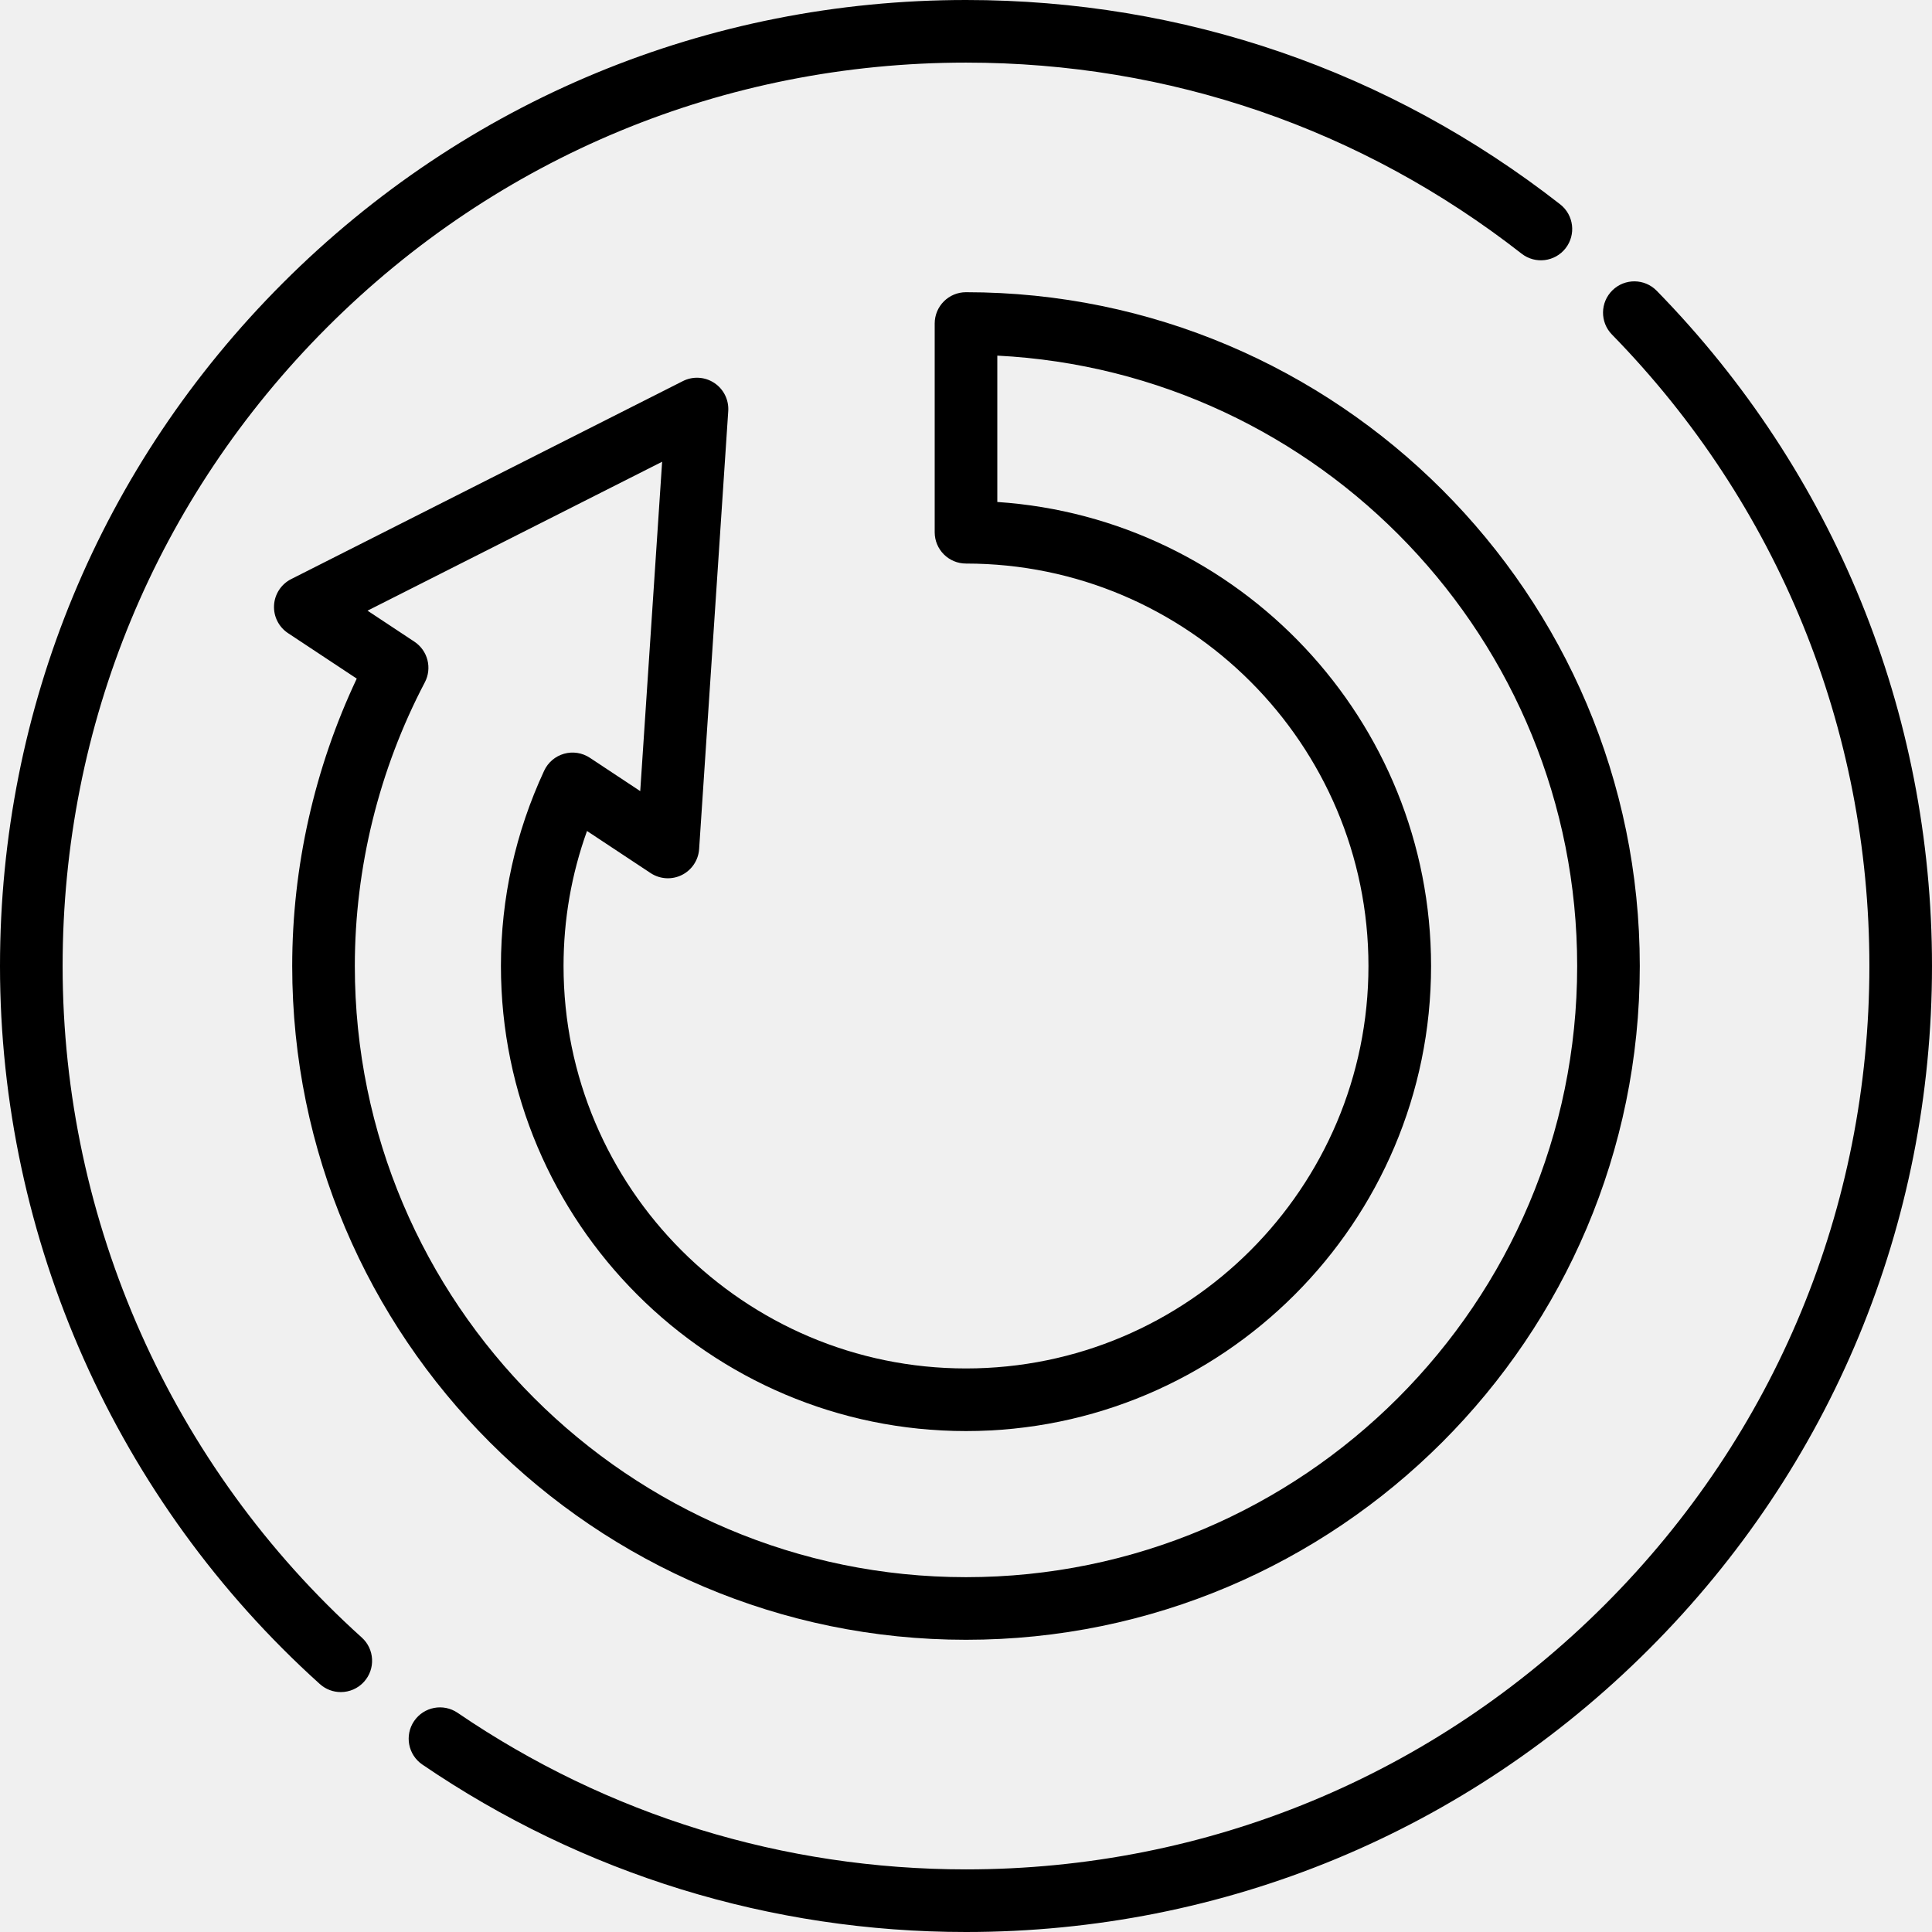
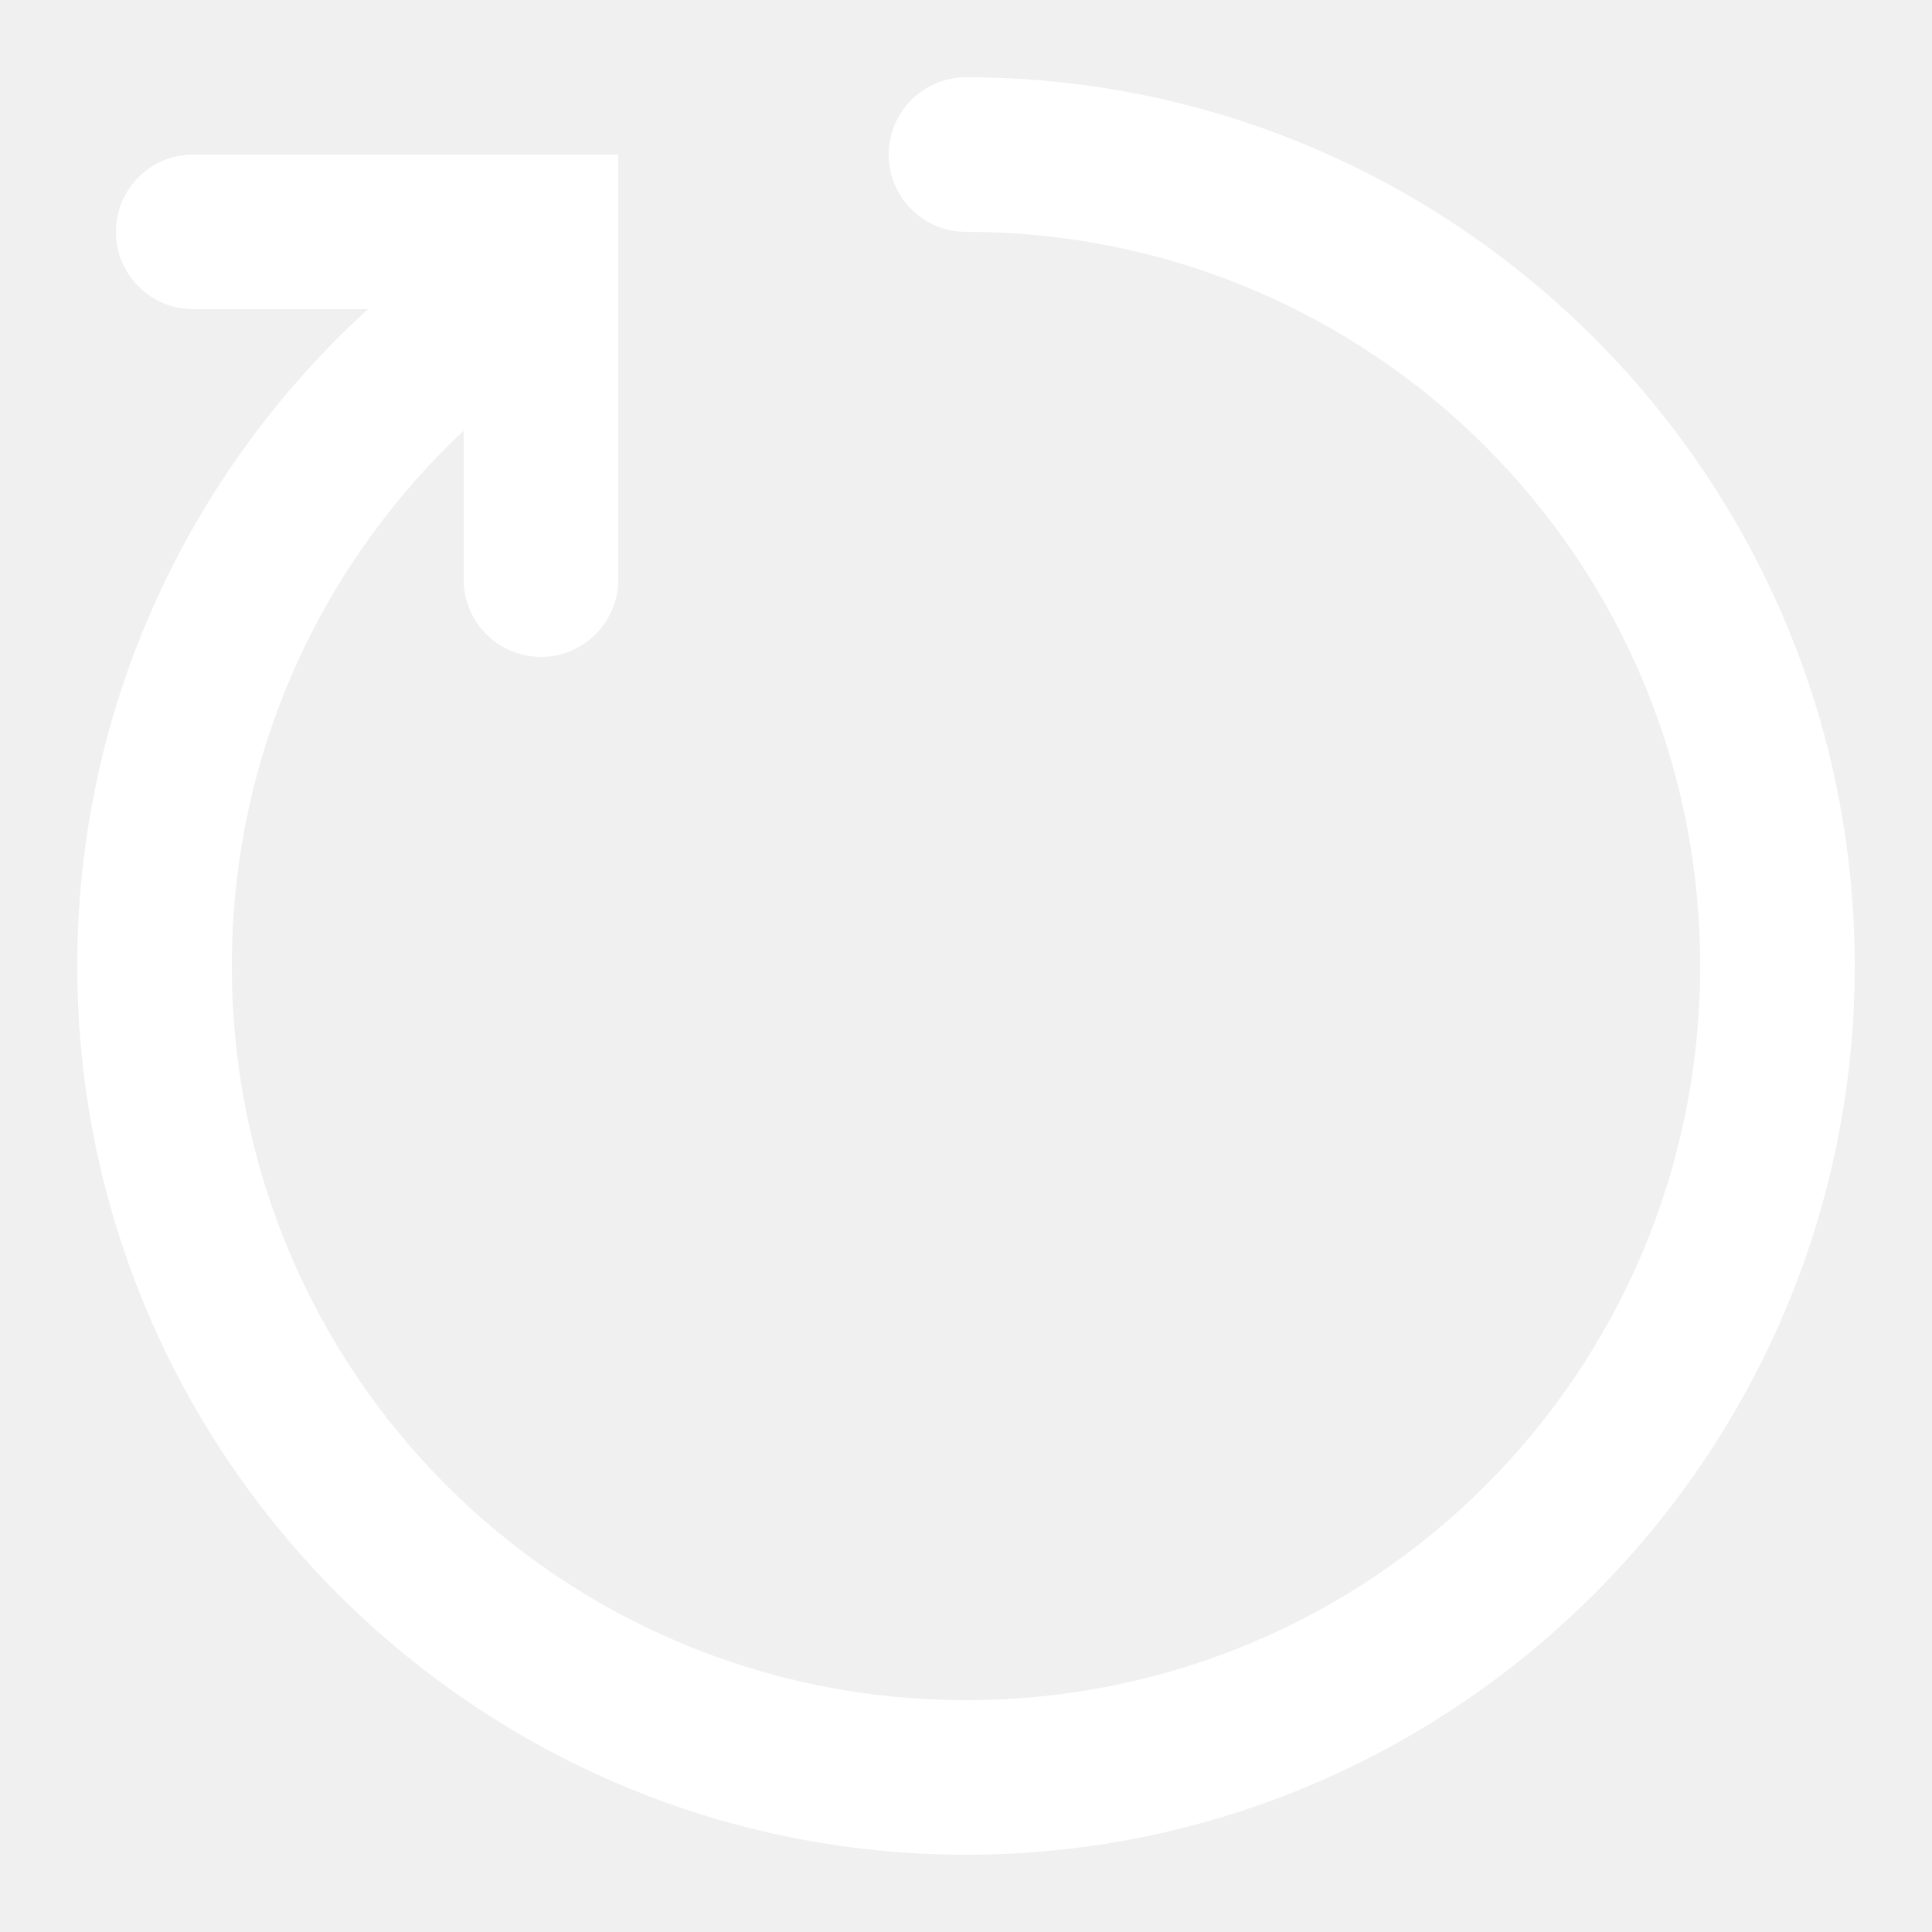
- <svg xmlns="http://www.w3.org/2000/svg" fill="#000000" height="800px" width="800px" version="1.1" id="Layer_1" viewBox="0 0 512 512" xml:space="preserve">
-   <g>
-     <g>
-       <g>
-         <path d="M95.867,433.957c-50.379-45.364-79.272-110.226-79.272-177.956c0-63.948,24.902-124.069,70.12-169.286     C131.932,41.496,192.052,16.594,256,16.594c53.925,0,104.844,17.508,147.246,50.632c3.61,2.82,8.826,2.182,11.646-1.43     c2.821-3.611,2.18-8.826-1.43-11.647C368.113,18.725,313.663,0,256,0C187.62,0,123.332,26.629,74.98,74.981     c-48.352,48.352-74.98,112.639-74.98,181.02c0,72.424,30.895,141.782,84.763,190.287c1.586,1.428,3.571,2.132,5.55,2.132     c2.269,0,4.529-0.926,6.167-2.745C99.546,442.269,99.272,437.022,95.867,433.957z" />
-         <path d="M256,434.561c98.459,0,178.561-80.101,178.561-178.56S354.459,77.439,256,77.439c-4.583,0-8.297,3.715-8.297,8.297     v55.314c0,4.582,3.714,8.297,8.297,8.297c58.809,0,106.654,47.844,106.654,106.653S314.809,362.653,256,362.653     c-58.809,0-106.654-47.845-106.654-106.654c0-12.293,2.088-24.287,6.217-35.779l16.856,11.155     c2.466,1.631,5.611,1.829,8.262,0.516c2.648-1.312,4.4-3.934,4.595-6.884l7.715-116.056c0.197-2.974-1.215-5.826-3.701-7.47     c-2.484-1.644-5.661-1.831-8.321-0.486L77.165,153.466c-2.638,1.333-4.369,3.97-4.54,6.921c-0.171,2.952,1.239,5.77,3.705,7.402     l18.21,12.051c-11.208,23.744-17.102,49.916-17.102,76.16C77.439,354.459,157.541,434.561,256,434.561z M109.817,170.051     l-12.419-8.219l78.072-39.464l-5.802,87.286l-13.355-8.837c-2.016-1.334-4.513-1.722-6.838-1.064     c-2.326,0.659-4.249,2.299-5.267,4.49c-7.601,16.375-11.456,33.788-11.456,51.757c0,67.958,55.289,123.248,123.248,123.248     S379.248,323.959,379.248,256c0-65.171-50.844-118.69-114.951-122.971V94.243c85.473,4.33,153.67,75.229,153.67,161.757     c0,89.31-72.659,161.967-161.967,161.967S94.033,345.309,94.033,256.001c0-26.07,6.415-52.065,18.551-75.172     C114.564,177.058,113.368,172.401,109.817,170.051z" />
-         <path d="M439.048,77.059c-3.202-3.277-8.454-3.337-11.732-0.133c-3.277,3.204-3.335,8.456-0.132,11.733     c43.993,44.998,68.222,104.427,68.222,167.34c0,63.947-24.903,124.067-70.121,169.285S319.948,495.405,256,495.405     c-48.343,0-94.929-14.346-134.723-41.489c-3.79-2.584-8.949-1.606-11.531,2.179c-2.582,3.786-1.606,8.948,2.179,11.53     C154.486,496.655,204.306,512,256,512c68.381,0,132.668-26.628,181.018-74.981c48.353-48.352,74.981-112.64,74.981-181.02     C511.999,188.725,486.092,125.176,439.048,77.059z" />
-       </g>
-     </g>
-   </g>
+ <svg xmlns="http://www.w3.org/2000/svg" fill="#FFFFFF" viewBox="0 0 50 50" width="50px" height="50px">
+   <path d="M 25 2 A 2 2 0 1 0 25 6 C 35.517 6 44 14.483 44 25 C 44 35.517 35.517 44 25 44 C 14.483 44 6 35.517 6 25 C 6 19.524 8.308 14.608 12 11.145 L 12 15 A 2 2 0 1 0 16 15 L 16 4 L 5 4 A 2 2 0 1 0 5 8 L 9.525 8 C 4.907 12.209 2 18.272 2 25 C 2 37.679 12.321 48 25 48 C 37.679 48 48 37.679 48 25 C 48 12.321 37.679 2 25 2 z" />
</svg>
